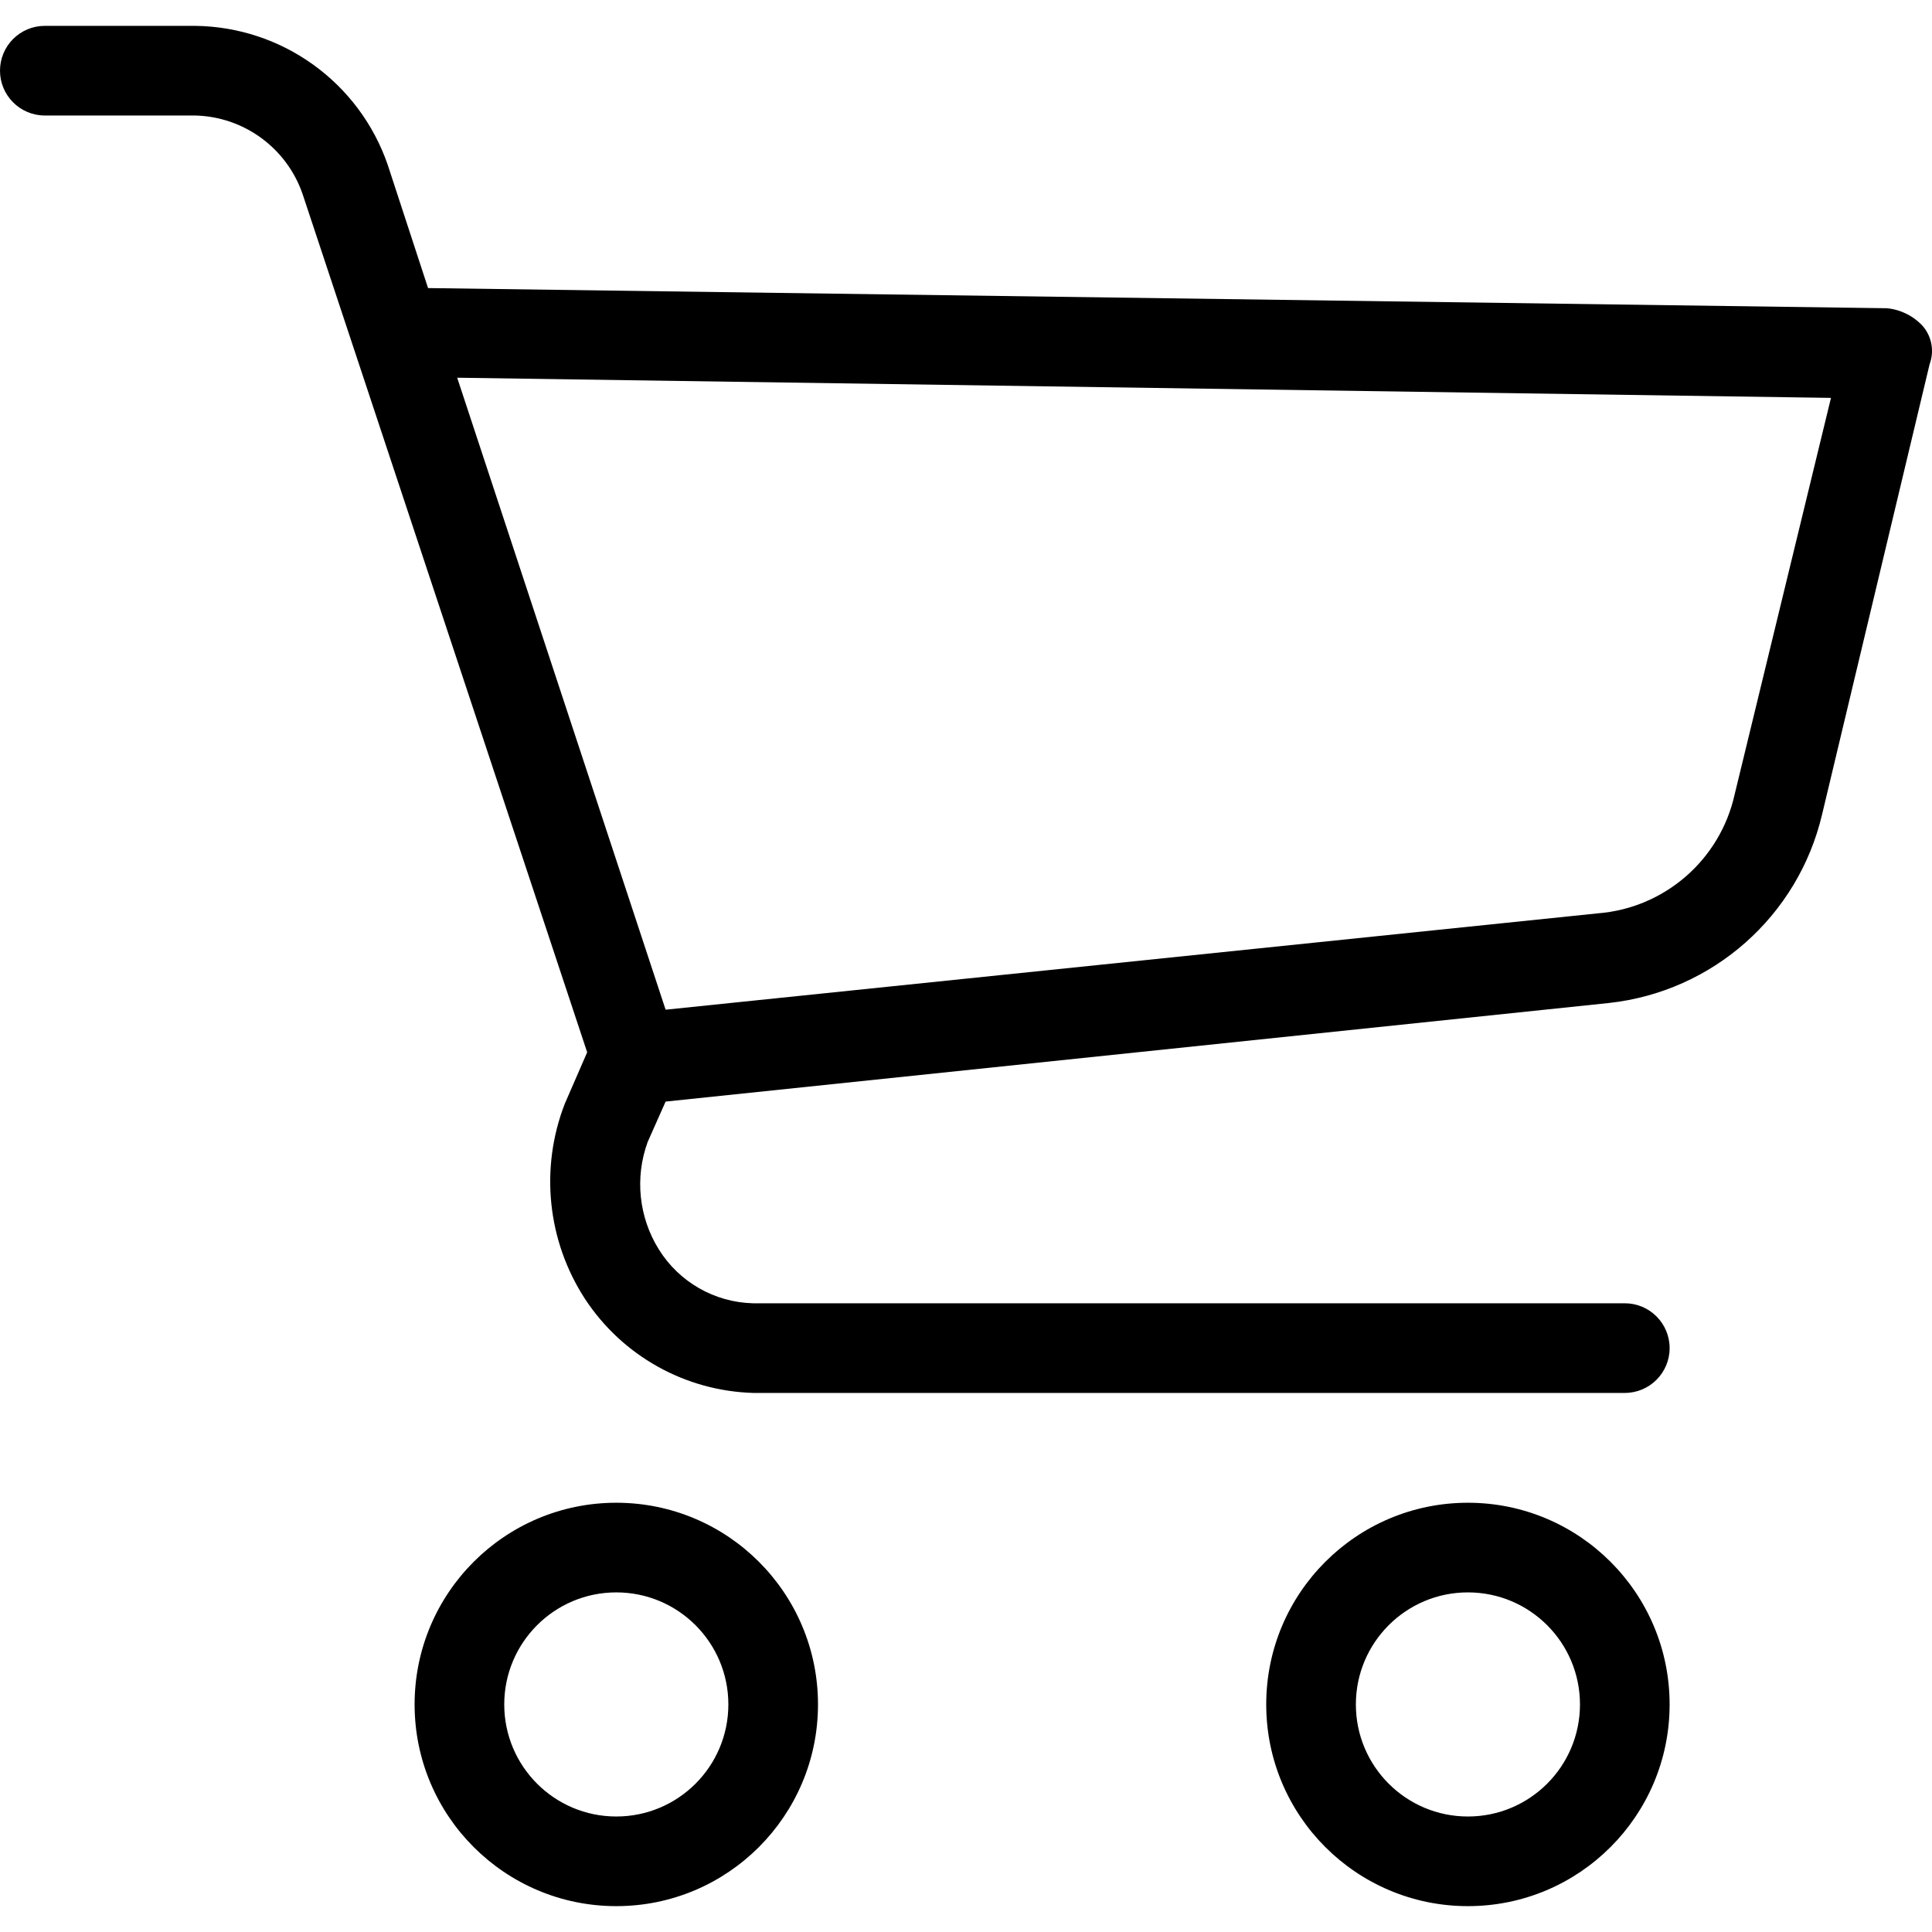
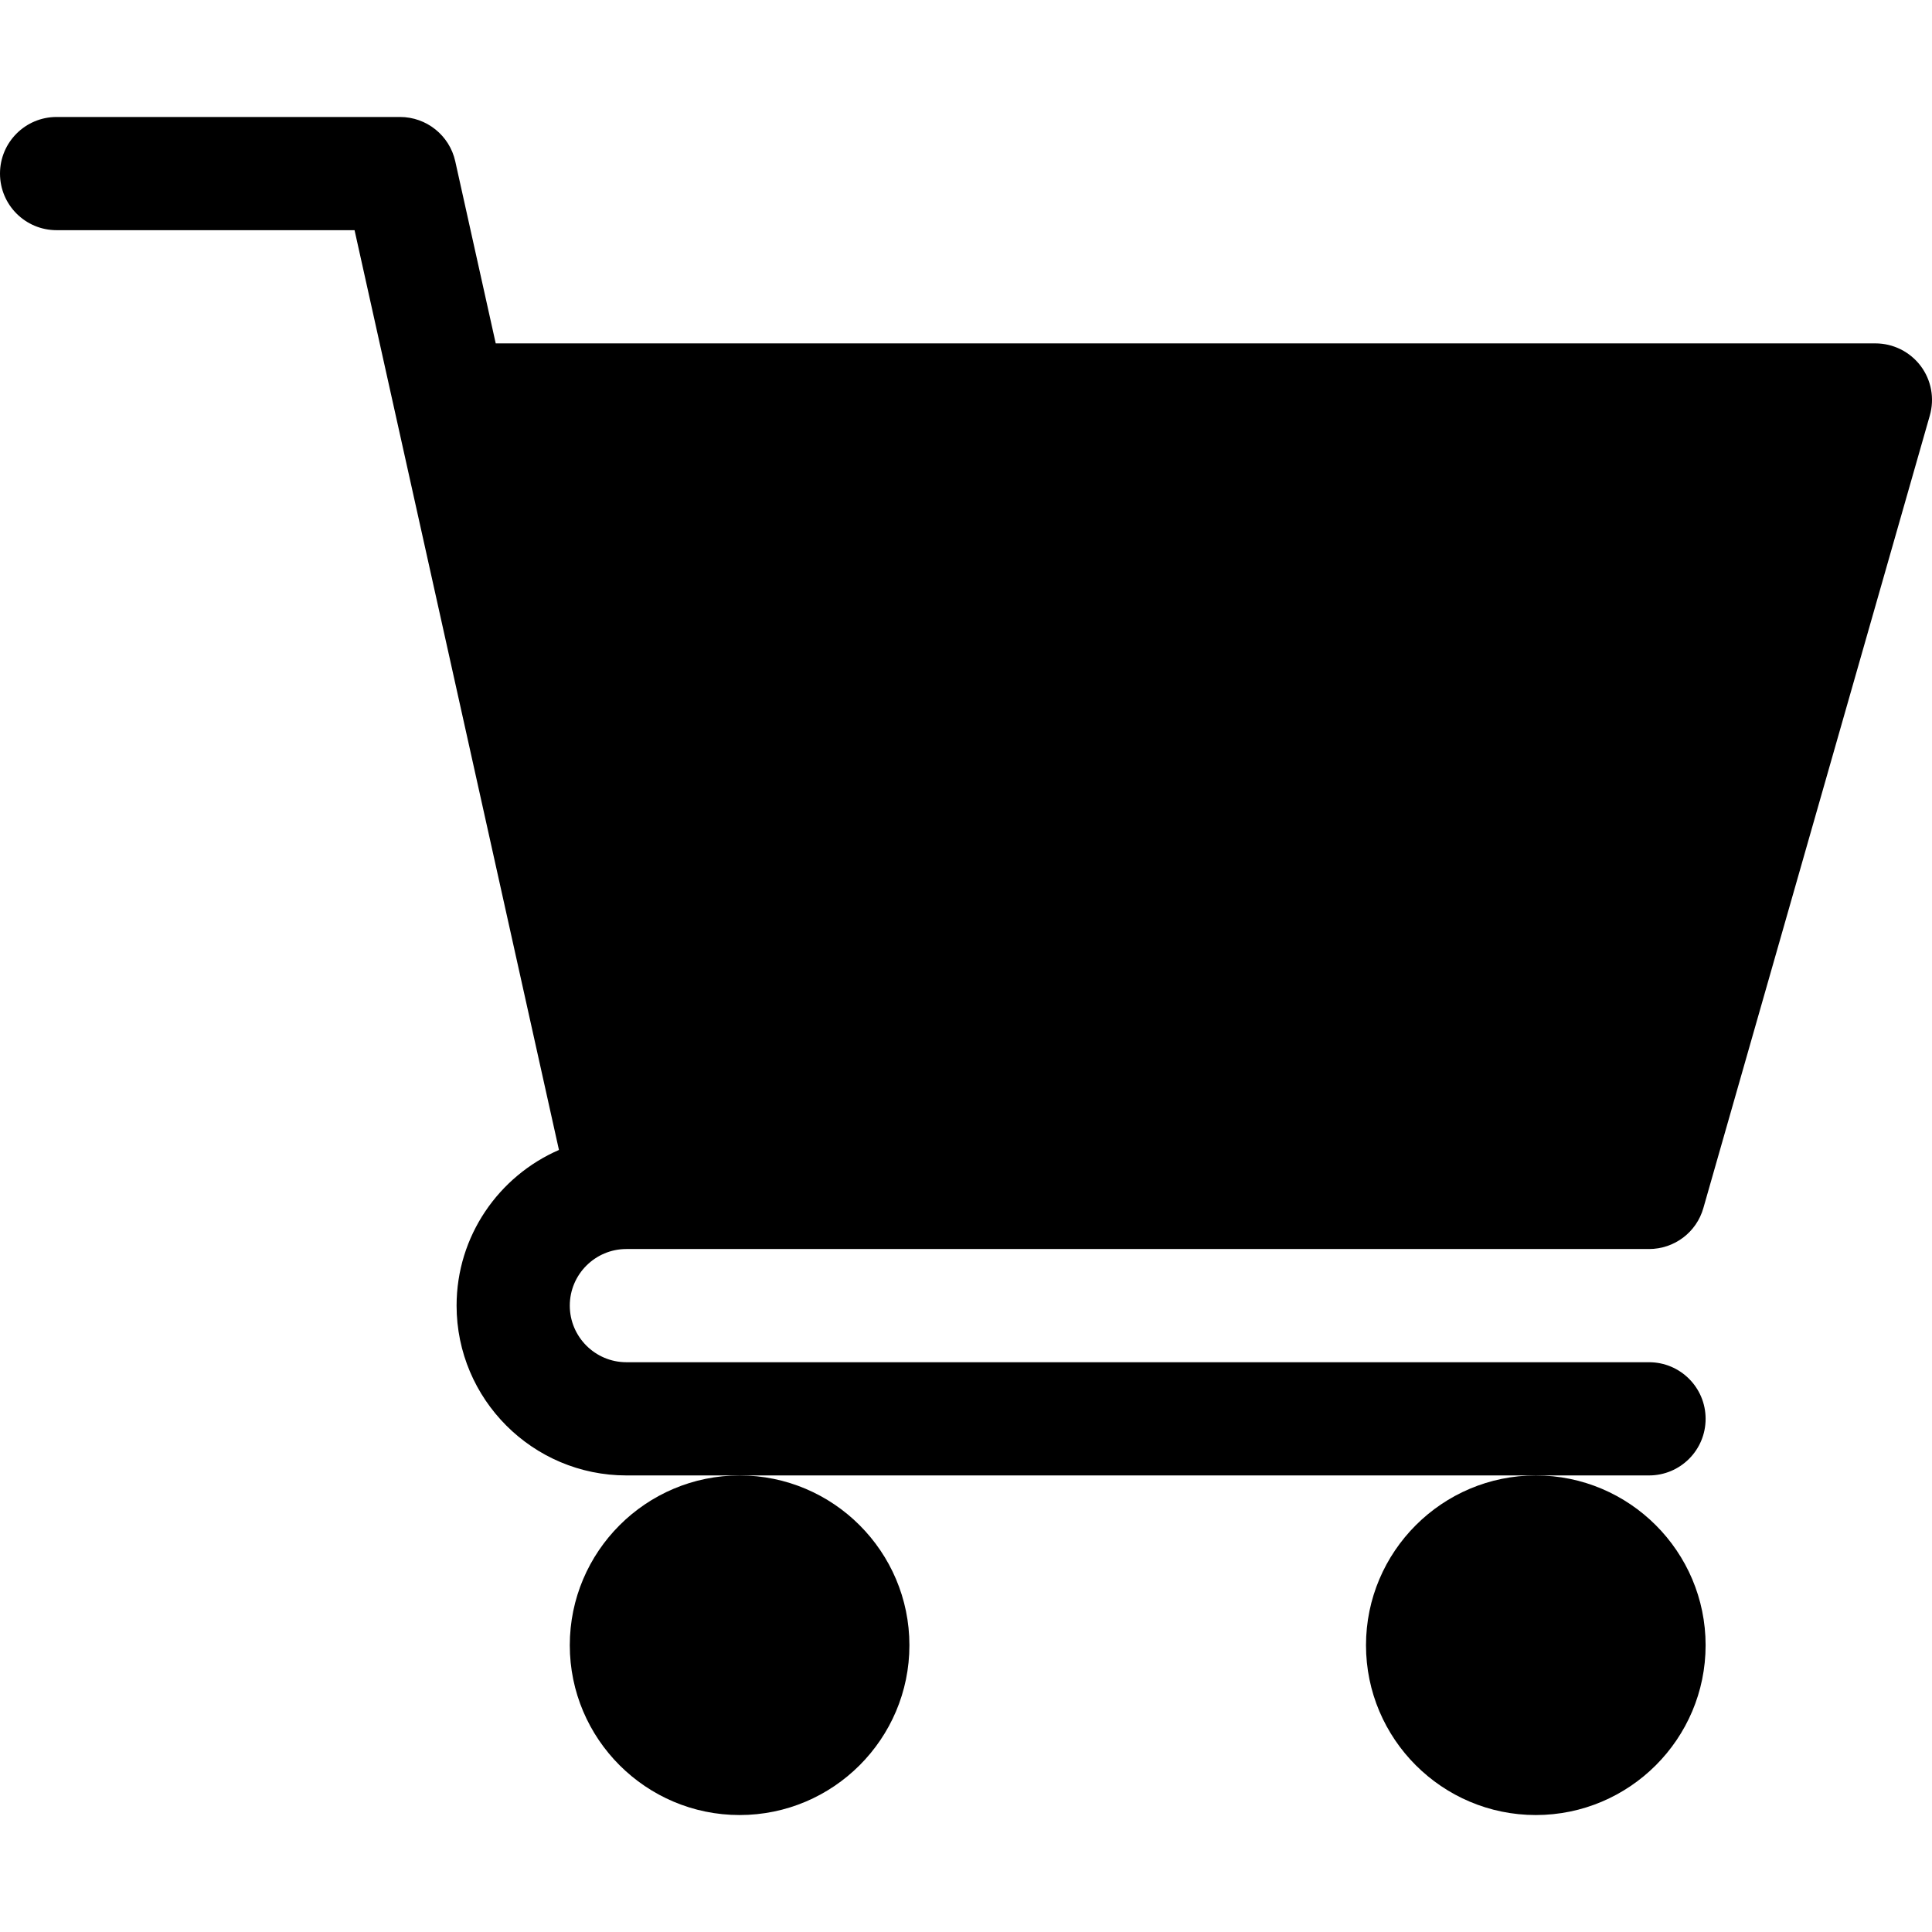
- <svg xmlns="http://www.w3.org/2000/svg" version="1.1" id="Capa_1" x="0px" y="0px" viewBox="0 0 450.391 450.391" style="enable-background:new 0 0 450.391 450.391;" xml:space="preserve">
-   <g>
-     <g>
-       <g>
-         <path d="M143.673,350.322c-25.969,0-47.02,21.052-47.02,47.02c0,25.969,21.052,47.02,47.02,47.02     c25.969,0,47.02-21.052,47.02-47.02C190.694,371.374,169.642,350.322,143.673,350.322z M143.673,423.465     c-14.427,0-26.122-11.695-26.122-26.122c0-14.427,11.695-26.122,26.122-26.122c14.427,0,26.122,11.695,26.122,26.122     C169.796,411.77,158.1,423.465,143.673,423.465z" />
-         <path d="M342.204,350.322c-25.969,0-47.02,21.052-47.02,47.02c0,25.969,21.052,47.02,47.02,47.02s47.02-21.052,47.02-47.02     C389.224,371.374,368.173,350.322,342.204,350.322z M342.204,423.465c-14.427,0-26.122-11.695-26.122-26.122     c0-14.427,11.695-26.122,26.122-26.122s26.122,11.695,26.122,26.122C368.327,411.77,356.631,423.465,342.204,423.465z" />
-         <path d="M448.261,76.037c-2.176-2.377-5.153-3.865-8.359-4.18L99.788,67.155L90.384,38.42     C83.759,19.211,65.771,6.243,45.453,6.028H10.449C4.678,6.028,0,10.706,0,16.477s4.678,10.449,10.449,10.449h35.004     c11.361,0.251,21.365,7.546,25.078,18.286l66.351,200.098l-5.224,12.016c-5.827,15.026-4.077,31.938,4.702,45.453     c8.695,13.274,23.323,21.466,39.184,21.943h203.233c5.771,0,10.449-4.678,10.449-10.449c0-5.771-4.678-10.449-10.449-10.449     H175.543c-8.957-0.224-17.202-4.936-21.943-12.539c-4.688-7.51-5.651-16.762-2.612-25.078l4.18-9.404l219.951-22.988     c24.16-2.661,44.034-20.233,49.633-43.886l25.078-105.012C450.96,81.893,450.36,78.492,448.261,76.037z M404.376,185.228     c-3.392,15.226-16.319,26.457-31.869,27.69l-217.339,22.465L106.58,88.053l320.261,4.702L404.376,185.228z" />
-       </g>
-     </g>
-   </g>
-   <g>
- </g>
-   <g>
- </g>
-   <g>
- </g>
-   <g>
- </g>
-   <g>
- </g>
-   <g>
- </g>
-   <g>
- </g>
-   <g>
- </g>
-   <g>
- </g>
-   <g>
- </g>
-   <g>
- </g>
-   <g>
- </g>
-   <g>
- </g>
-   <g>
- </g>
-   <g>
- </g>
+ <svg xmlns="http://www.w3.org/2000/svg" height="512pt" viewBox="0 -31 512 512" width="512pt">
+   <path d="m166 300.004h271.004c6.711 0 12.598-4.438 14.414-10.883l60.004-210.004c1.289-4.527.406-9.391-2.434-13.152-2.844-3.75-7.266-5.965-11.984-5.965h-365.633l-10.723-48.25c-1.523-6.871-7.617-11.75-14.648-11.75h-91c-8.289 0-15 6.711-15 15 0 8.293 6.711 15 15 15h78.961l54.168 243.75c-15.938 6.93-27.129 22.793-27.129 41.254 0 24.812 20.188 45 45 45h271.004c8.293 0 15-6.707 15-15 0-8.289-6.707-15-15-15h-271.004c-8.262 0-15-6.723-15-15s6.738-15 15-15zm0 0" />
+   <path d="m151 405.004c0 24.816 20.188 45 45.004 45 24.812 0 45-20.184 45-45 0-24.812-20.188-45-45-45-24.816 0-45.004 20.188-45.004 45zm0 0" />
+   <path d="m362.004 405.004c0 24.816 20.188 45 45 45 24.816 0 45-20.184 45-45 0-24.812-20.184-45-45-45-24.812 0-45 20.188-45 45zm0 0" />
</svg>
